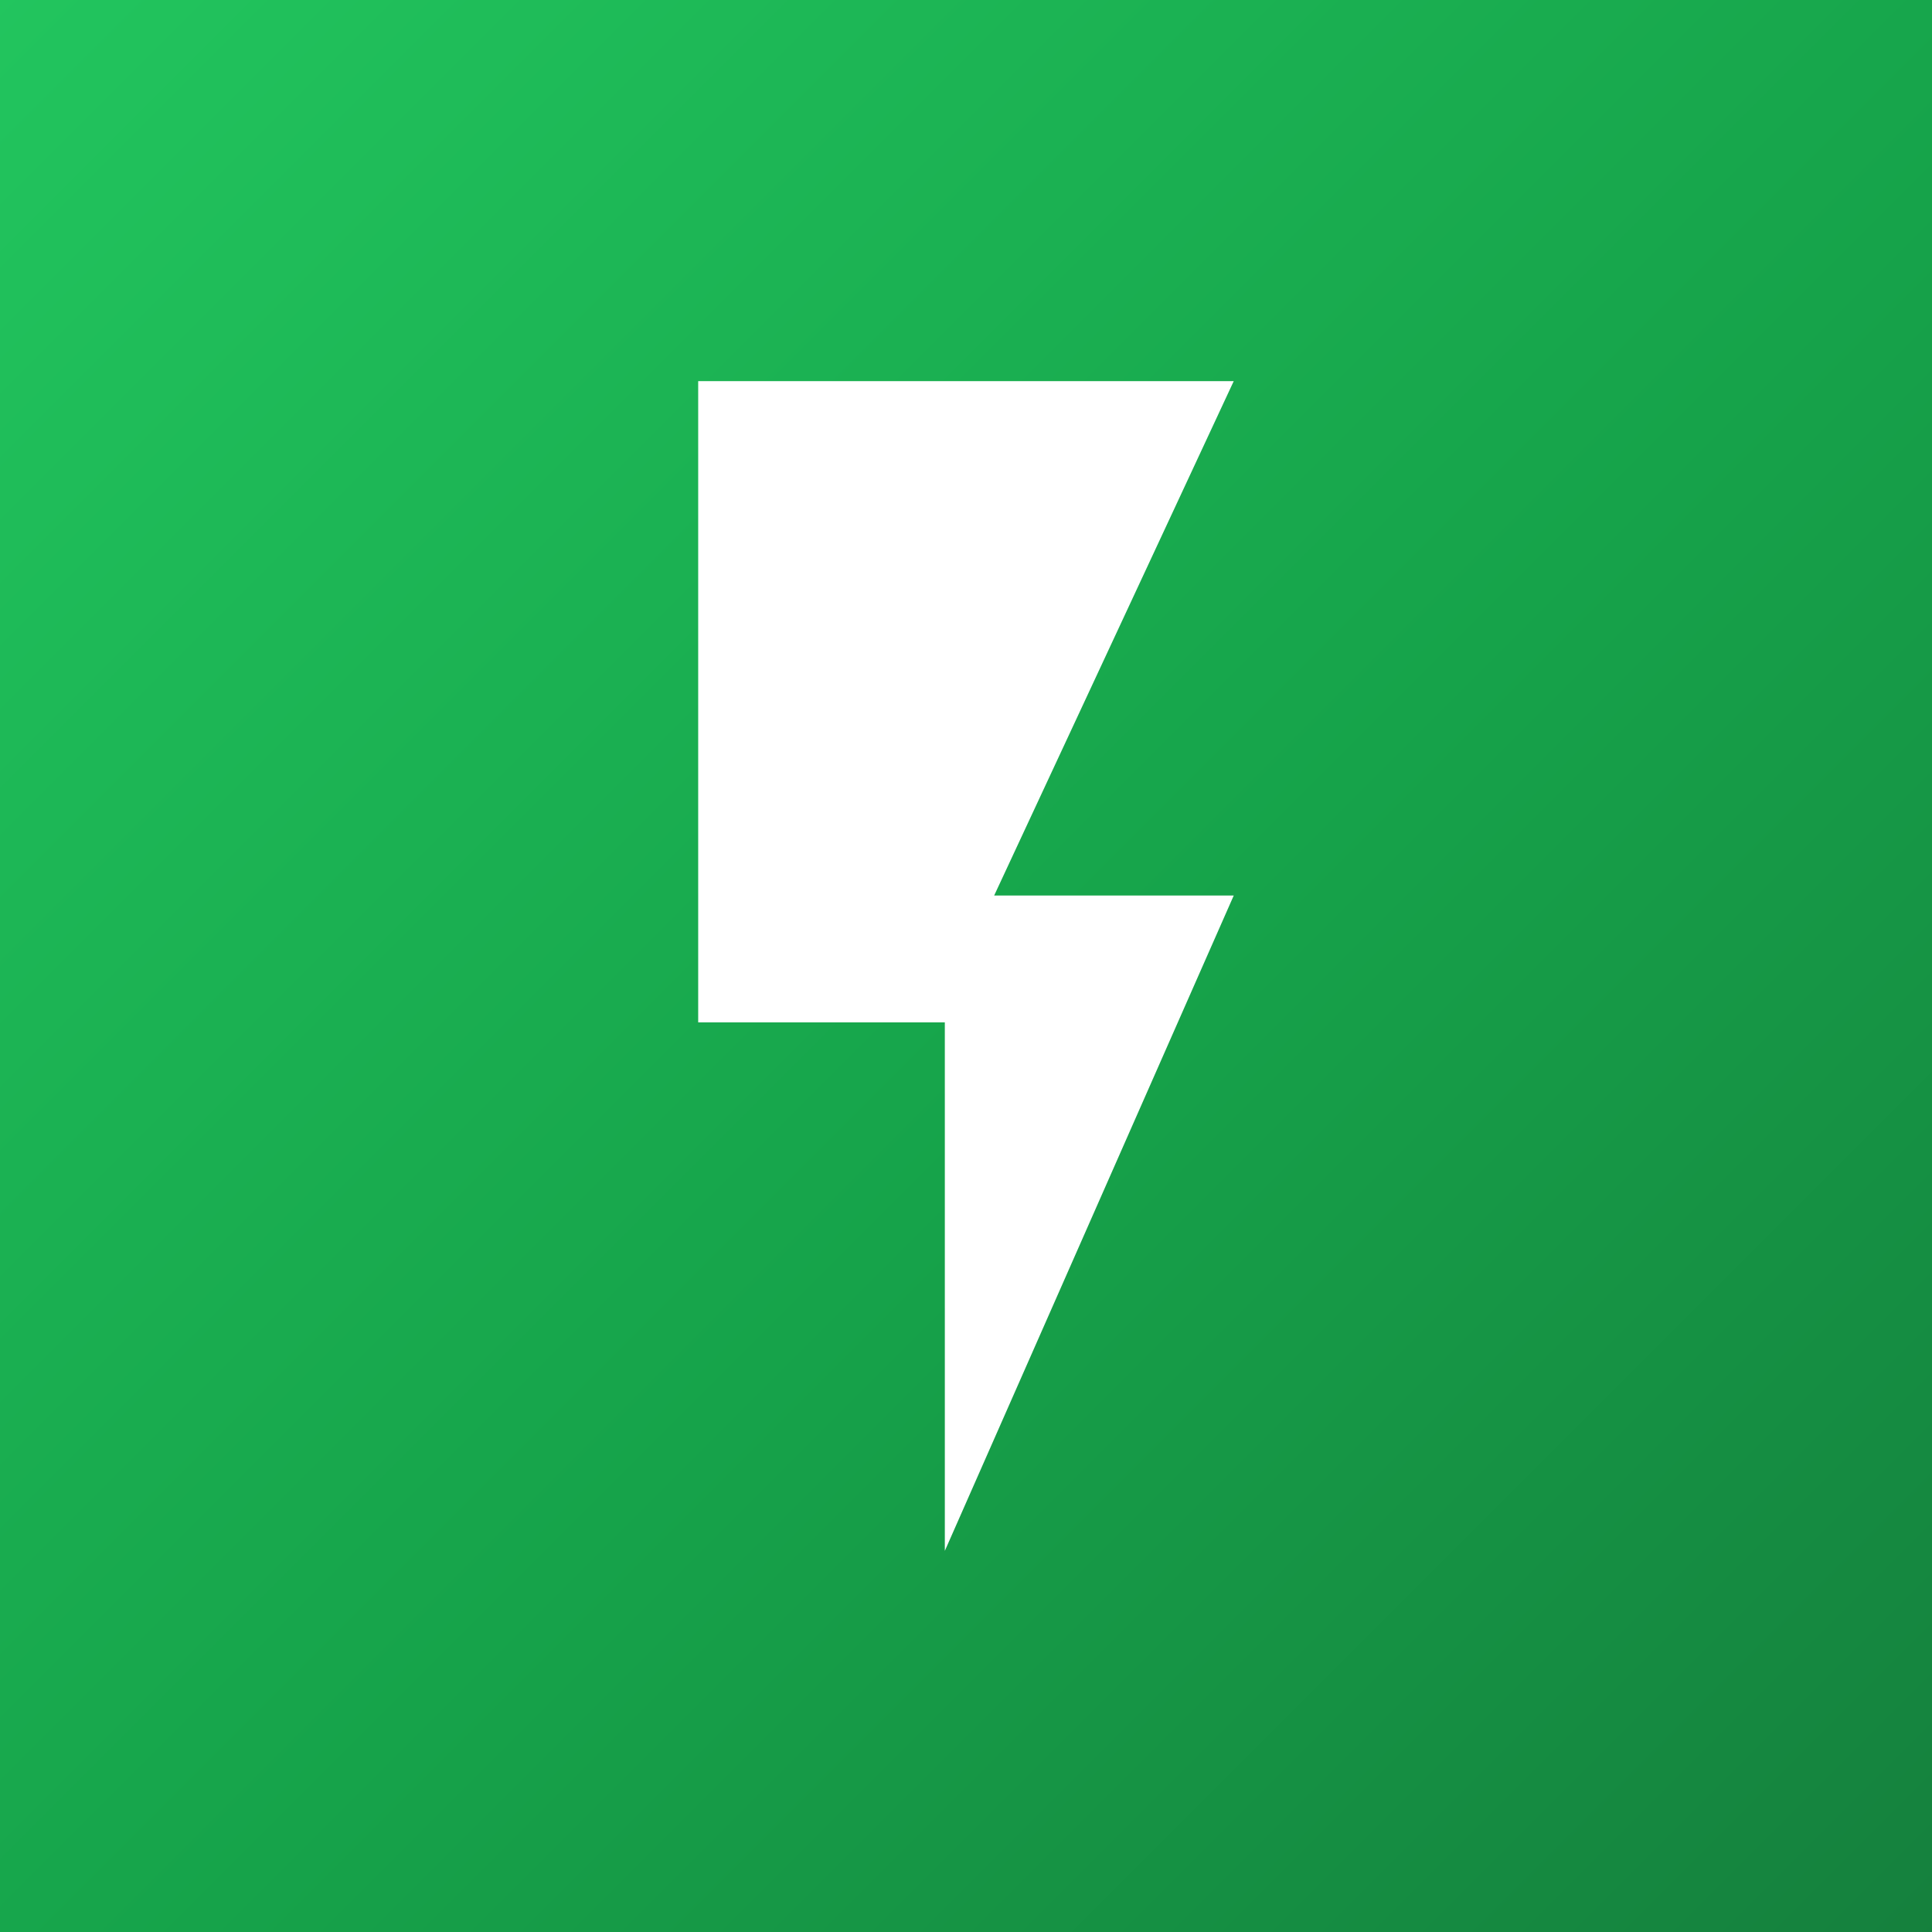
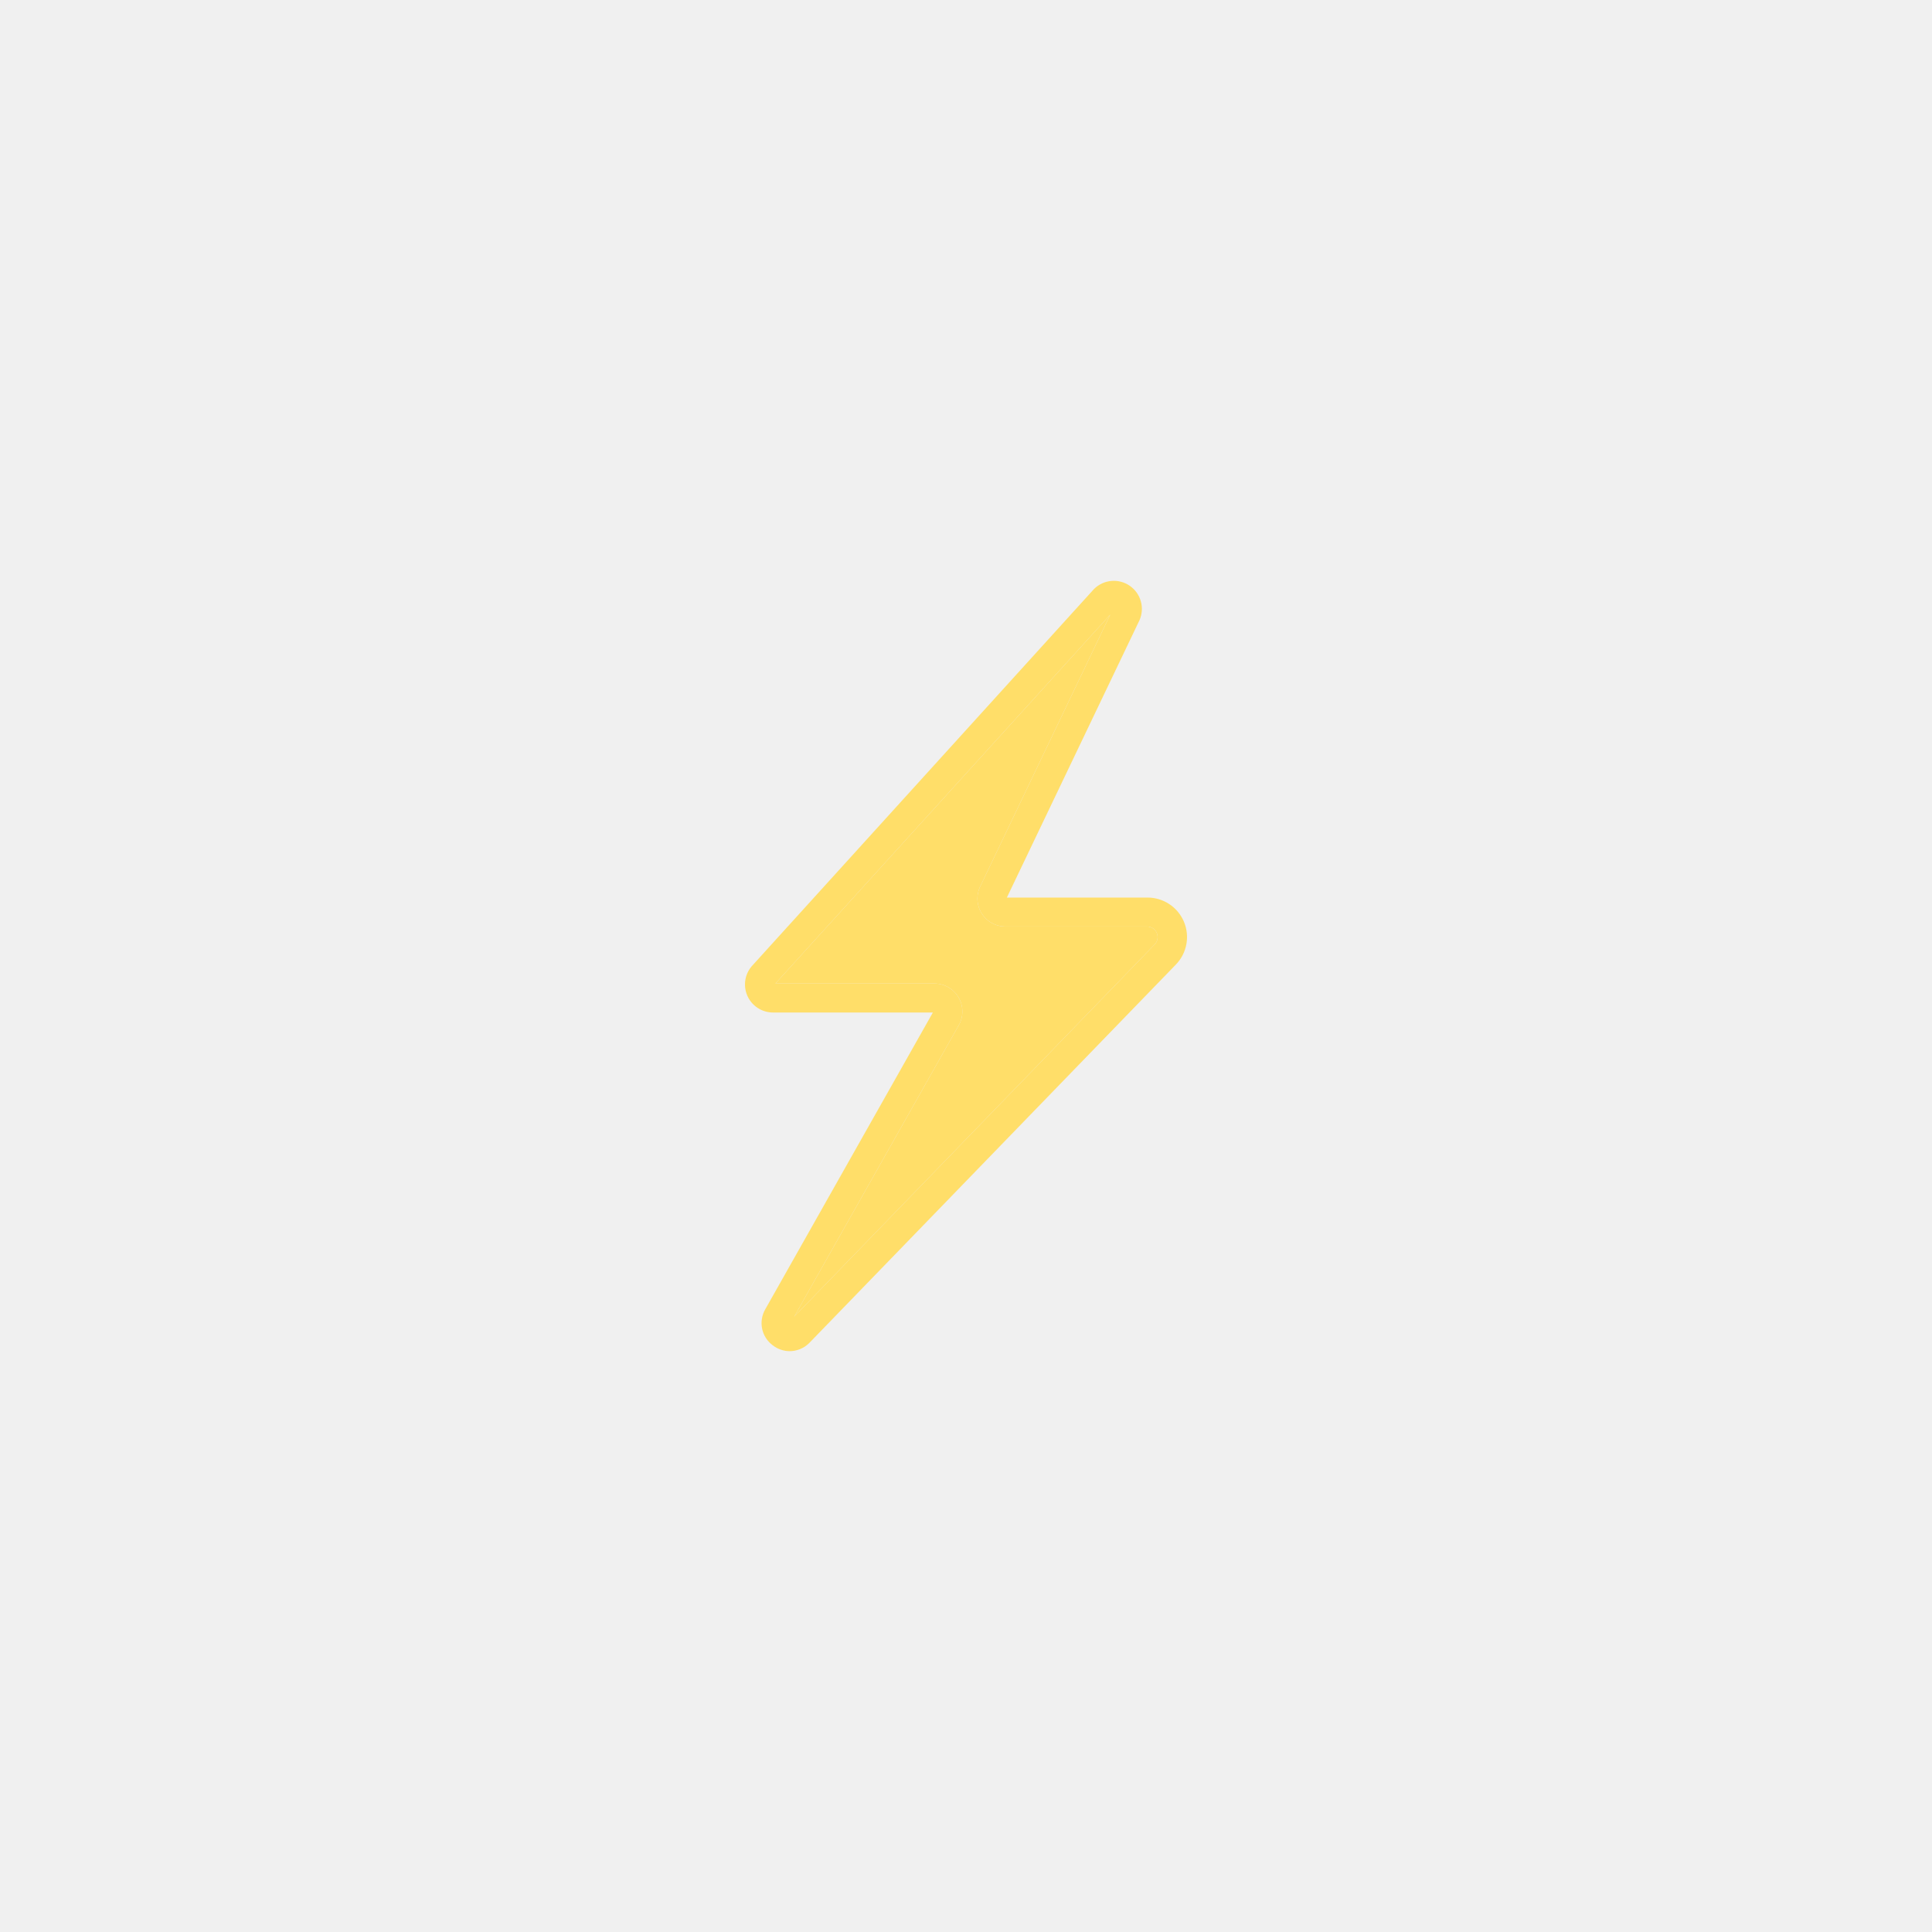
- <svg xmlns="http://www.w3.org/2000/svg" viewBox="0 0 1024 1024" width="1024" height="1024">
+ <svg xmlns="http://www.w3.org/2000/svg" id="Layer_1" version="1.1" viewBox="0 0 2000 2000">
  <defs>
-     <linearGradient id="bgGradient" x1="0%" y1="0%" x2="100%" y2="100%">
-       <stop offset="0%" stop-color="#22C55E" />
-       <stop offset="55%" stop-color="#16A34A" />
-       <stop offset="100%" stop-color="#15803D" />
-     </linearGradient>
+     <style>
+       .st0 {
+         fill: #ffde69;
+       }
+     </style>
  </defs>
-   <g id="background">
-     <rect width="1024" height="1024" fill="url(#bgGradient)" />
-   </g>
-   <g id="mark" transform="translate(37.65,101.16) scale(3.7349)">
-     <path d="M89 27 L89 118 L124 118 L124 193 L165 100 L131 100 L165 27 Z" fill="#FFFFFF" />
-   </g>
+   <path class="st0" d="M1228.56,965.61c-.22-1.98-.58-3.94-1.08-5.87s-1.15-3.82-1.92-5.65c-.78-1.84-1.69-3.61-2.73-5.32-1.03-1.7-2.19-3.32-3.47-4.86-1.27-1.53-2.65-2.97-4.13-4.3-1.49-1.33-3.06-2.55-4.73-3.65-1.66-1.11-3.4-2.08-5.2-2.93-1.81-.85-3.67-1.56-5.58-2.14-1.91-.57-3.85-1.01-5.82-1.3-1.98-.29-3.96-.44-5.96-.44h-145.63l137.11-286.74.21-.45c.67-1.53,1.21-3.12,1.61-4.75.39-1.63.65-3.29.76-4.96.11-1.68.08-3.35-.09-5.02-.18-1.66-.51-3.31-.96-4.92-.47-1.62-1.07-3.18-1.8-4.69-.73-1.51-1.59-2.94-2.58-4.31-.97-1.36-2.07-2.63-3.27-3.8-1.2-1.17-2.5-2.23-3.88-3.18-1.38-.94-2.84-1.77-4.38-2.46-1.52-.69-3.1-1.25-4.72-1.67-1.63-.43-3.28-.71-4.95-.84s-3.35-.13-5.02.03-3.32.45-4.94.89c-1.62.44-3.19,1.02-4.71,1.73s-2.96,1.55-4.34,2.52c-1.37.96-2.66,2.03-3.84,3.22l-.51.54-352.61,388.6c-.99,1.02-1.89,2.1-2.72,3.25-.83,1.15-1.57,2.36-2.23,3.62-.65,1.25-1.21,2.56-1.66,3.89-.47,1.34-.83,2.71-1.09,4.1-.26,1.4-.42,2.8-.48,4.22-.05,1.42,0,2.83.15,4.24.15,1.41.4,2.8.76,4.17.35,1.37.81,2.71,1.36,4.02s1.19,2.57,1.93,3.78,1.55,2.36,2.46,3.45c.9,1.1,1.88,2.11,2.93,3.06,1.06.95,2.18,1.82,3.36,2.6,1.18.79,2.41,1.48,3.69,2.09,1.29.6,2.6,1.11,3.96,1.52,1.36.41,2.74.72,4.14.93,1.4.21,2.82.31,4.23.32h165.51l-173.58,307.35-.14.25c-.84,1.5-1.54,3.06-2.09,4.69-.56,1.63-.97,3.3-1.22,5-.26,1.7-.36,3.41-.31,5.13.06,1.72.27,3.43.62,5.1.36,1.69.87,3.33,1.53,4.92.66,1.59,1.46,3.11,2.39,4.55.93,1.45,1.98,2.8,3.16,4.05,1.17,1.27,2.45,2.4,3.84,3.43,2.53,1.97,5.3,3.47,8.34,4.52,3.02,1.05,6.14,1.58,9.34,1.59,1.85-.01,3.69-.21,5.5-.58s3.57-.91,5.28-1.61c1.71-.71,3.33-1.58,4.88-2.59,1.54-1.03,2.97-2.19,4.29-3.48l.43-.43,379.35-391.58c1.39-1.44,2.66-2.97,3.82-4.59,1.17-1.62,2.21-3.32,3.12-5.09.92-1.78,1.7-3.6,2.34-5.5.65-1.88,1.16-3.8,1.52-5.77.37-1.96.58-3.94.66-5.93.08-2,0-3.98-.21-5.97ZM1198.19,972.1c-.2,1.05-.55,2.06-1.04,3.02-.49.95-1.12,1.82-1.87,2.59l-373.16,385.31,170.5-301.91.14-.24c.3-.55.57-1.11.83-1.68.26-.56.51-1.13.73-1.72.22-.58.43-1.17.61-1.76.19-.6.35-1.2.5-1.81.14-.6.27-1.21.38-1.83.11-.61.19-1.23.26-1.85.06-.61.11-1.24.14-1.86.03-.62.03-1.24.02-1.87-.01-.62-.05-1.25-.1-1.86-.05-.63-.12-1.25-.22-1.86-.09-.62-.21-1.23-.34-1.84s-.29-1.21-.46-1.81c-.17-.6-.36-1.19-.57-1.78-.21-.59-.44-1.16-.69-1.74-.25-.57-.51-1.13-.8-1.69-.28-.55-.58-1.1-.9-1.63-.32-.54-.66-1.06-1.01-1.58-.35-.51-.72-1.01-1.11-1.5-.38-.49-.78-.97-1.2-1.43-.42-.46-.84-.92-1.29-1.35-.45-.44-.9-.86-1.38-1.27-.47-.4-.95-.79-1.45-1.17-.5-.37-1.01-.73-1.53-1.08-.52-.34-1.06-.66-1.6-.97-.54-.31-1.09-.6-1.65-.87s-1.13-.53-1.7-.77c-.58-.23-1.17-.45-1.76-.64-.59-.2-1.18-.38-1.79-.54-.6-.16-1.21-.3-1.82-.42s-1.22-.22-1.84-.3c-.62-.08-1.24-.14-1.86-.18-.63-.04-1.25-.06-1.87-.06h-164.59l346.58-381.86-134.79,281.81-.21.45c-.24.55-.47,1.11-.67,1.67-.21.56-.4,1.13-.57,1.7-.17.57-.32,1.16-.46,1.74-.13.58-.25,1.17-.35,1.76-.09.59-.18,1.19-.23,1.78-.07.6-.11,1.19-.13,1.79-.03.6-.04,1.2-.02,1.79.01.61.04,1.2.09,1.8.05.59.12,1.19.2,1.78.09.6.19,1.18.32,1.77.12.59.26,1.17.42,1.75.16.57.34,1.15.53,1.71.2.57.4,1.13.63,1.68.23.55.48,1.1.74,1.64.27.53.55,1.06.84,1.58.3.52.61,1.04.94,1.54s.67.99,1.03,1.47c.35.48.73.95,1.11,1.41.39.45.79.89,1.21,1.33.41.43.84.85,1.28,1.25.44.41.89.8,1.36,1.18.46.38.94.74,1.42,1.09.49.34.99.67,1.5.99s1.03.62,1.55.91c.52.28,1.06.55,1.61.8.54.26,1.09.49,1.65.71.55.22,1.12.41,1.69.6.57.18,1.15.34,1.72.49.58.15,1.17.28,1.76.39.59.11,1.18.2,1.77.27.59.08,1.19.13,1.79.17.6.04,1.19.06,1.79.06h146.62c1.08-.01,2.13.15,3.16.46,1.03.31,2,.76,2.89,1.35.9.59,1.69,1.31,2.38,2.13.69.83,1.24,1.74,1.66,2.73s.69,2.02.8,3.09c.12,1.07.08,2.13-.12,3.19Z" />
+   <path class="st0" d="M1198.19,972.1c-.2,1.05-.55,2.06-1.04,3.02-.49.95-1.12,1.82-1.87,2.59l-373.16,385.31,170.5-301.91.14-.24c.3-.55.57-1.11.83-1.68.26-.56.51-1.13.73-1.72.22-.58.43-1.17.61-1.76.19-.6.35-1.2.5-1.81.14-.6.27-1.21.38-1.83.11-.61.19-1.23.26-1.85.06-.61.11-1.24.14-1.86.03-.62.03-1.24.02-1.87-.01-.62-.05-1.25-.1-1.86-.05-.63-.12-1.25-.22-1.86-.09-.62-.21-1.23-.34-1.84s-.29-1.21-.46-1.81c-.17-.6-.36-1.19-.57-1.78-.21-.59-.44-1.16-.69-1.74-.25-.57-.51-1.13-.8-1.69-.28-.55-.58-1.1-.9-1.63-.32-.54-.66-1.06-1.01-1.58-.35-.51-.72-1.01-1.11-1.5-.38-.49-.78-.97-1.2-1.43-.42-.46-.84-.92-1.29-1.35-.45-.44-.9-.86-1.38-1.27-.47-.4-.95-.79-1.45-1.17-.5-.37-1.01-.73-1.53-1.08-.52-.34-1.06-.66-1.6-.97-.54-.31-1.09-.6-1.65-.87s-1.13-.53-1.7-.77c-.58-.23-1.17-.45-1.76-.64-.59-.2-1.18-.38-1.79-.54-.6-.16-1.21-.3-1.82-.42s-1.22-.22-1.84-.3c-.62-.08-1.24-.14-1.86-.18-.63-.04-1.25-.06-1.87-.06h-164.59l346.58-381.86-134.79,281.81-.21.45c-.24.55-.47,1.11-.67,1.67-.21.56-.4,1.13-.57,1.7-.17.57-.32,1.16-.46,1.74-.13.58-.25,1.17-.35,1.76-.09.59-.18,1.19-.23,1.78-.07.6-.11,1.19-.13,1.79-.03.6-.04,1.2-.02,1.79.01.61.04,1.2.09,1.8.05.59.12,1.19.2,1.78.09.6.19,1.18.32,1.77.12.59.26,1.17.42,1.75.16.57.34,1.15.53,1.71.2.57.4,1.13.63,1.68.23.55.48,1.1.74,1.64.27.53.55,1.06.84,1.58.3.52.61,1.04.94,1.54s.67.99,1.03,1.47c.35.48.73.95,1.11,1.41.39.45.79.89,1.21,1.33.41.43.84.85,1.28,1.25.44.41.89.8,1.36,1.18.46.38.94.74,1.42,1.09.49.34.99.67,1.5.99s1.03.62,1.55.91c.52.28,1.06.55,1.61.8.54.26,1.09.49,1.65.71.55.22,1.12.41,1.69.6.57.18,1.15.34,1.72.49.58.15,1.17.28,1.76.39.59.11,1.18.2,1.77.27.59.08,1.19.13,1.79.17.6.04,1.19.06,1.79.06h146.62c1.08-.01,2.13.15,3.16.46,1.03.31,2,.76,2.89,1.35.9.59,1.69,1.31,2.38,2.13.69.83,1.24,1.74,1.66,2.73s.69,2.02.8,3.09c.12,1.07.08,2.13-.12,3.19Z" />
</svg>
